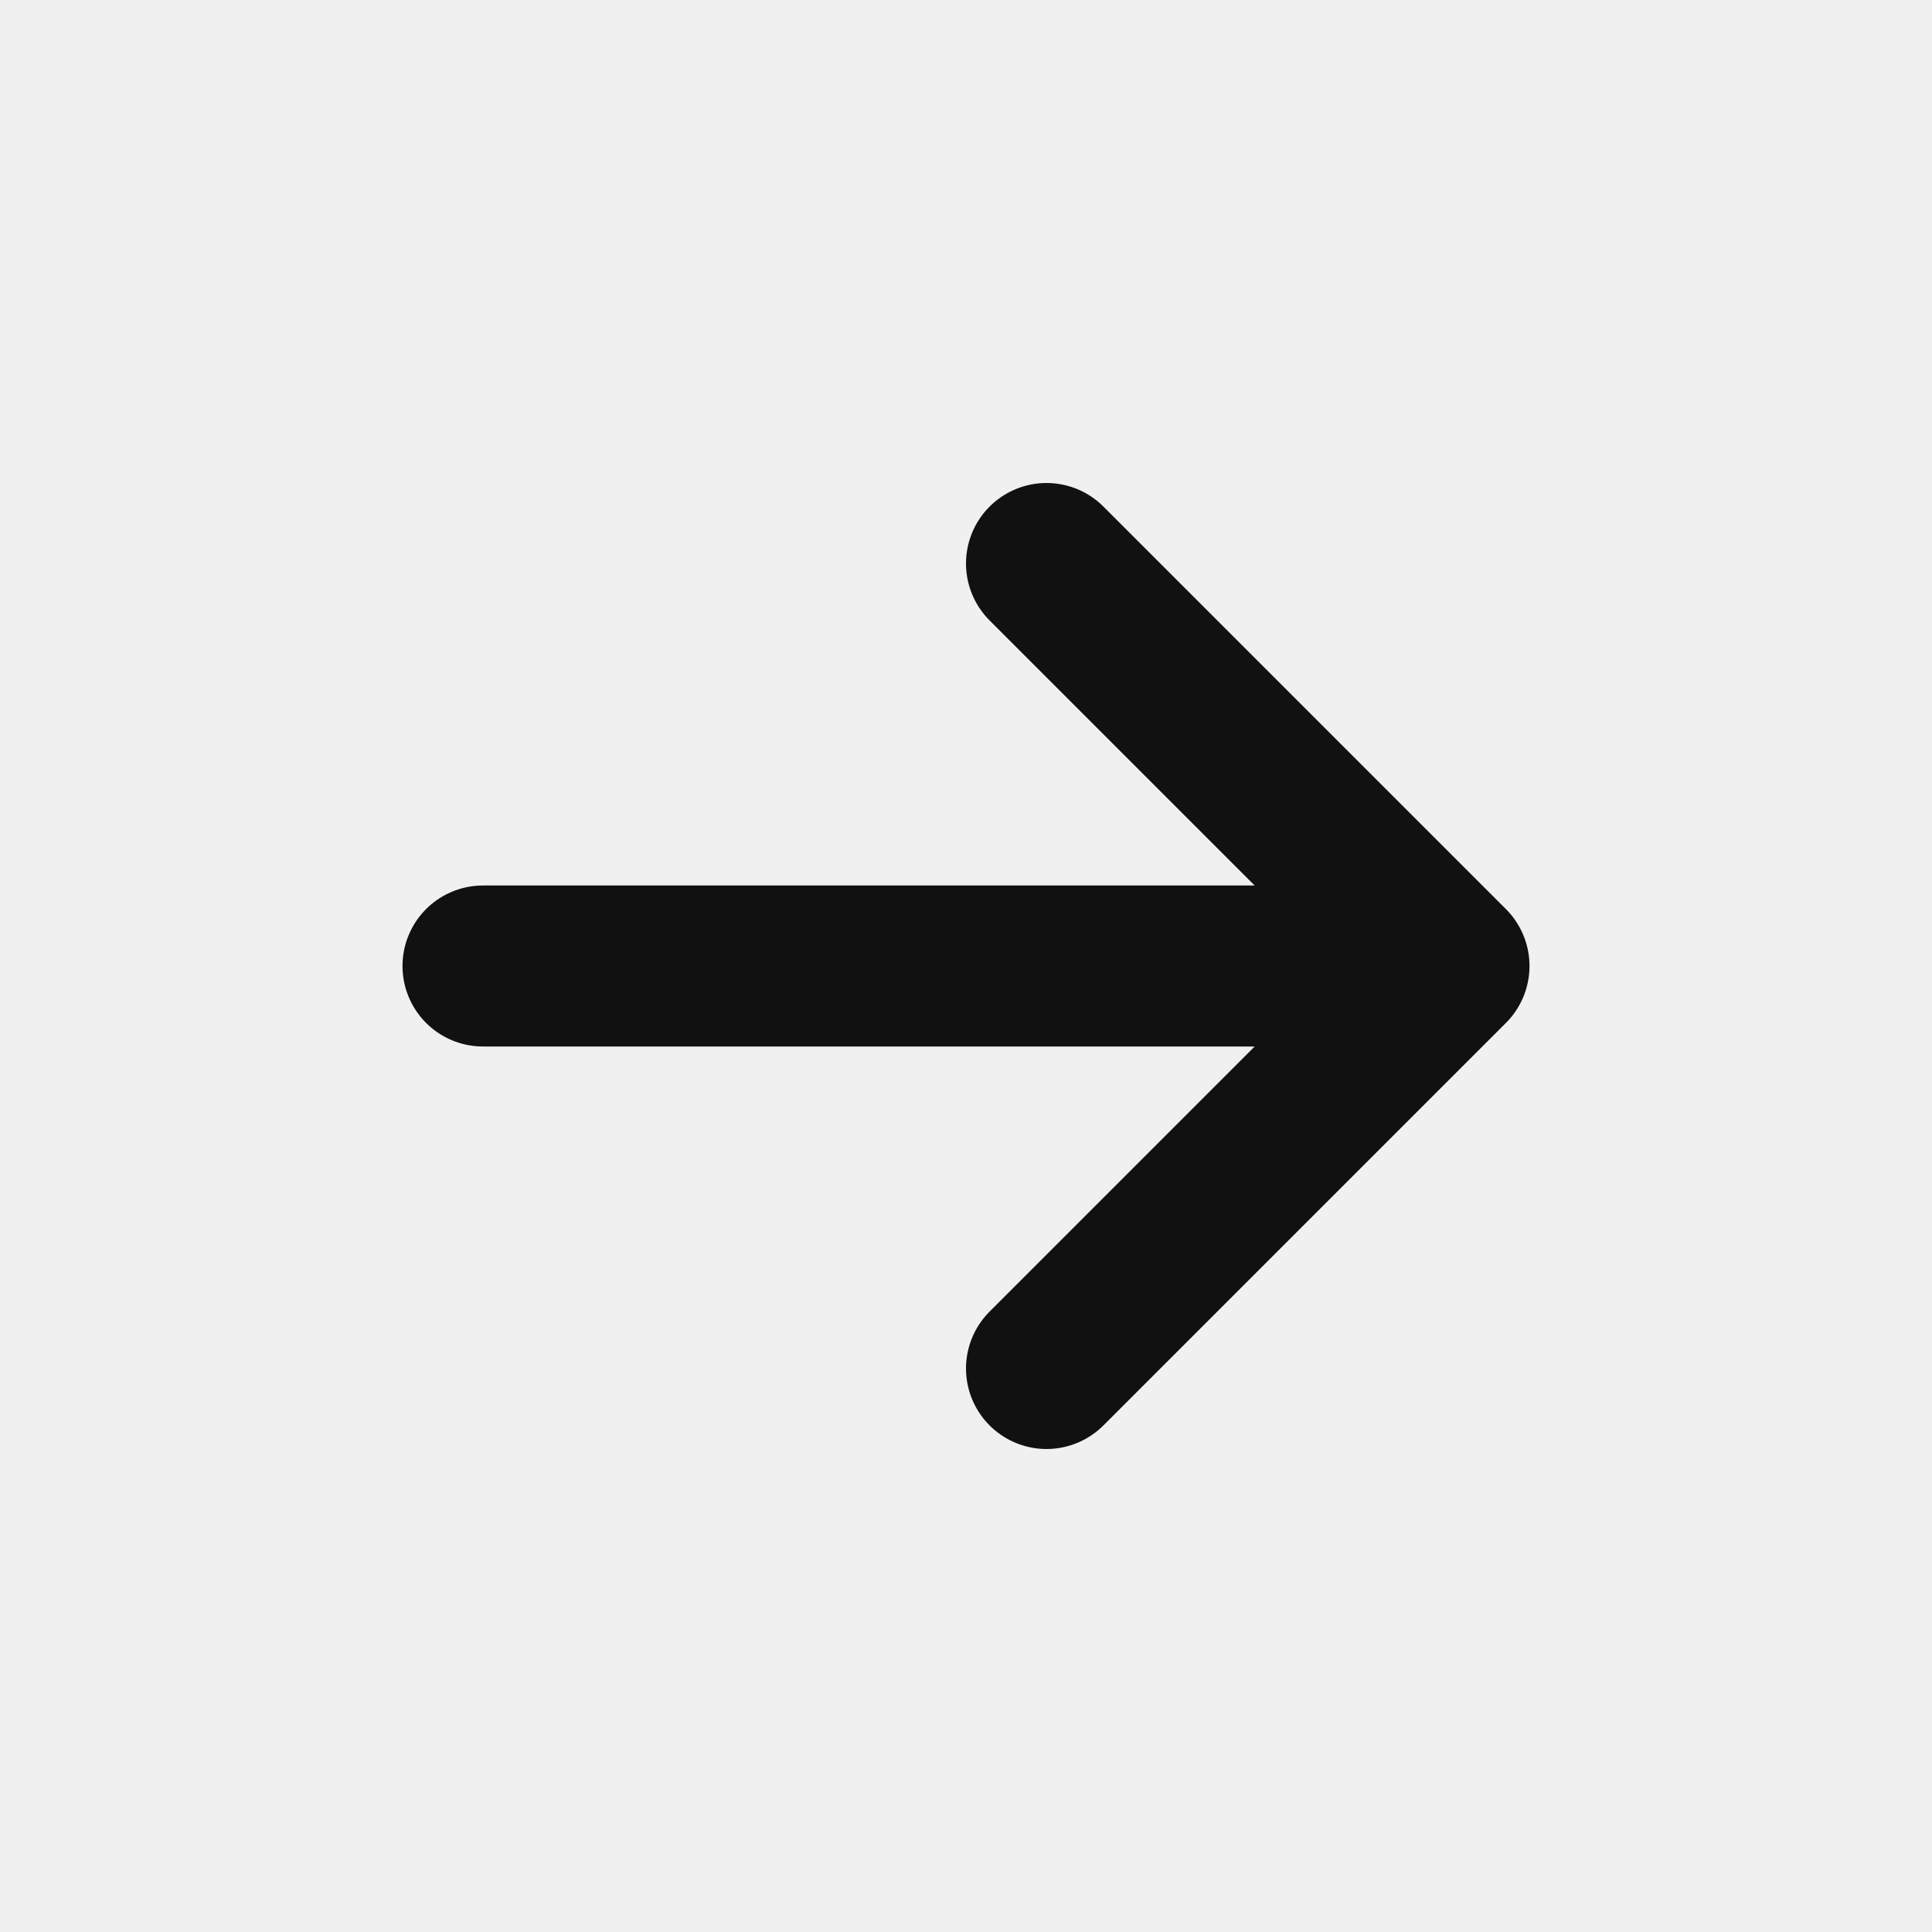
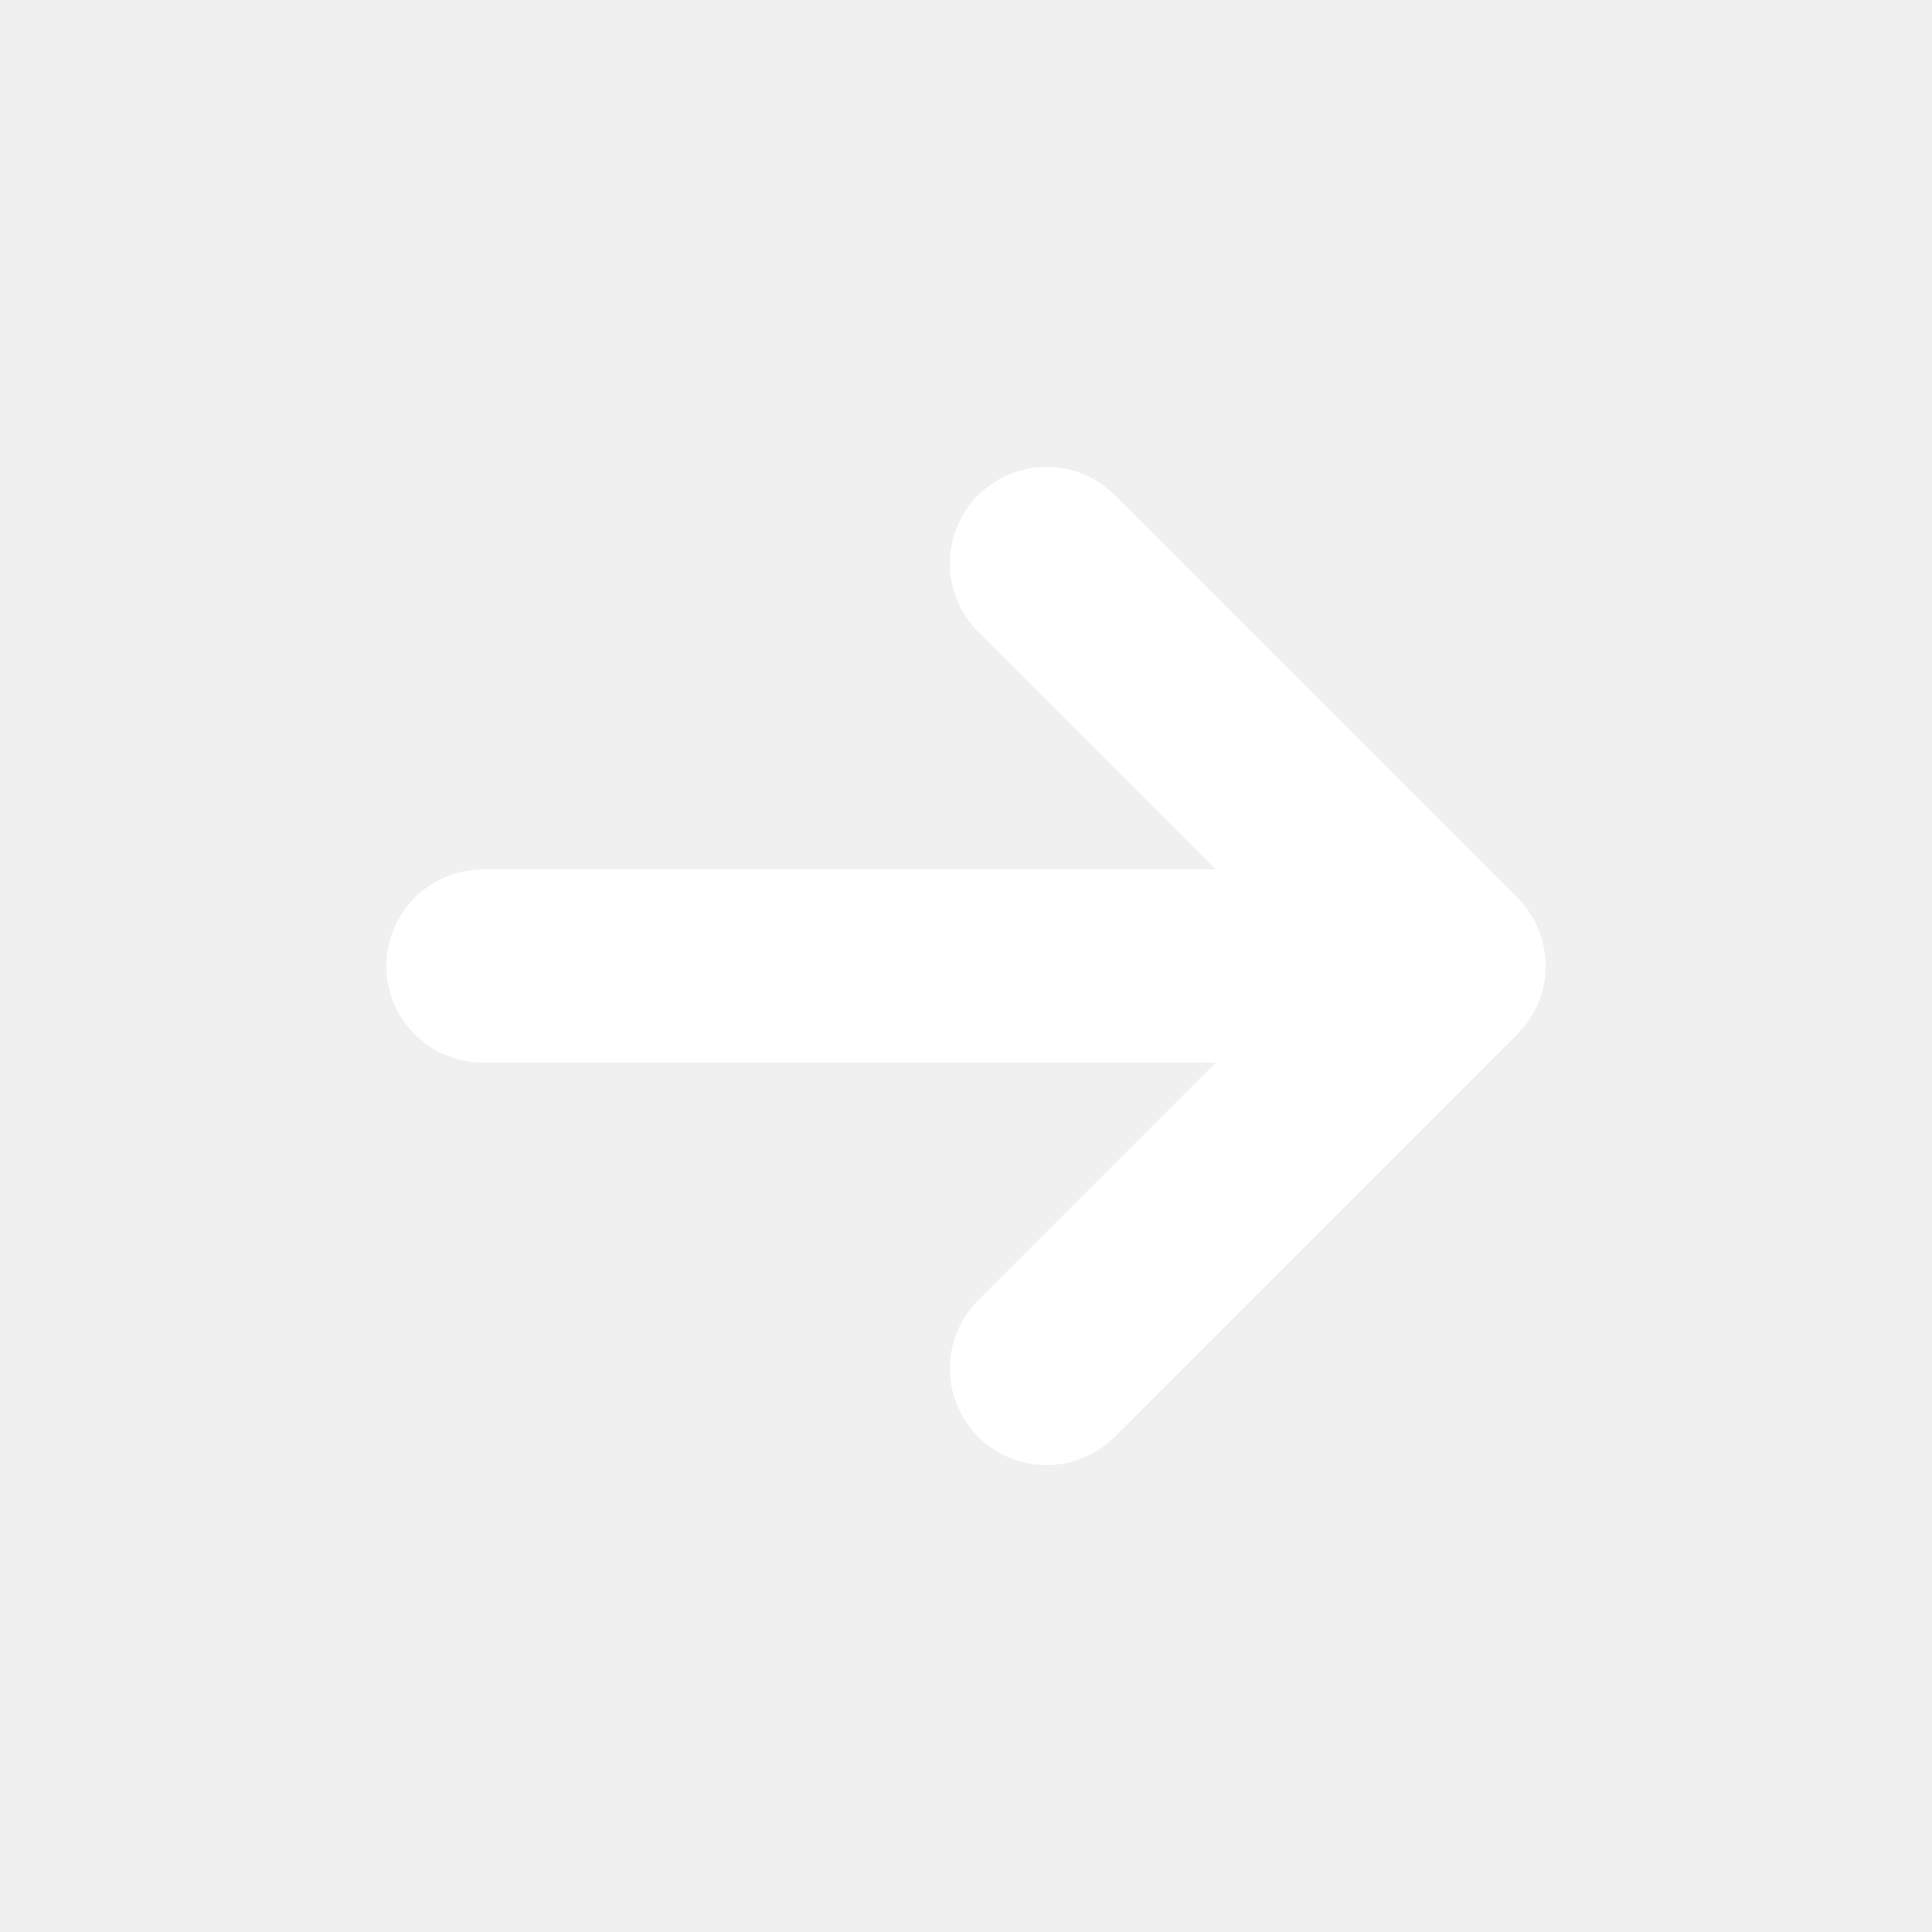
- <svg xmlns="http://www.w3.org/2000/svg" width="24" height="24" viewBox="0 0 24 24" fill="none">
-   <path d="M18 12L6 12M18 12L13 7M18 12L13 17" stroke="#111111" stroke-width="2" stroke-linecap="round" stroke-linejoin="round" />
+ <svg xmlns="http://www.w3.org/2000/svg" width="30" height="30" viewBox="0 0 30 30" fill="none">
+   <path d="M22.5 15L7.5 15M22.5 15L16.25 8.75M22.5 15L16.25 21.25" stroke="white" stroke-width="3" stroke-linecap="round" stroke-linejoin="round" />
</svg>
